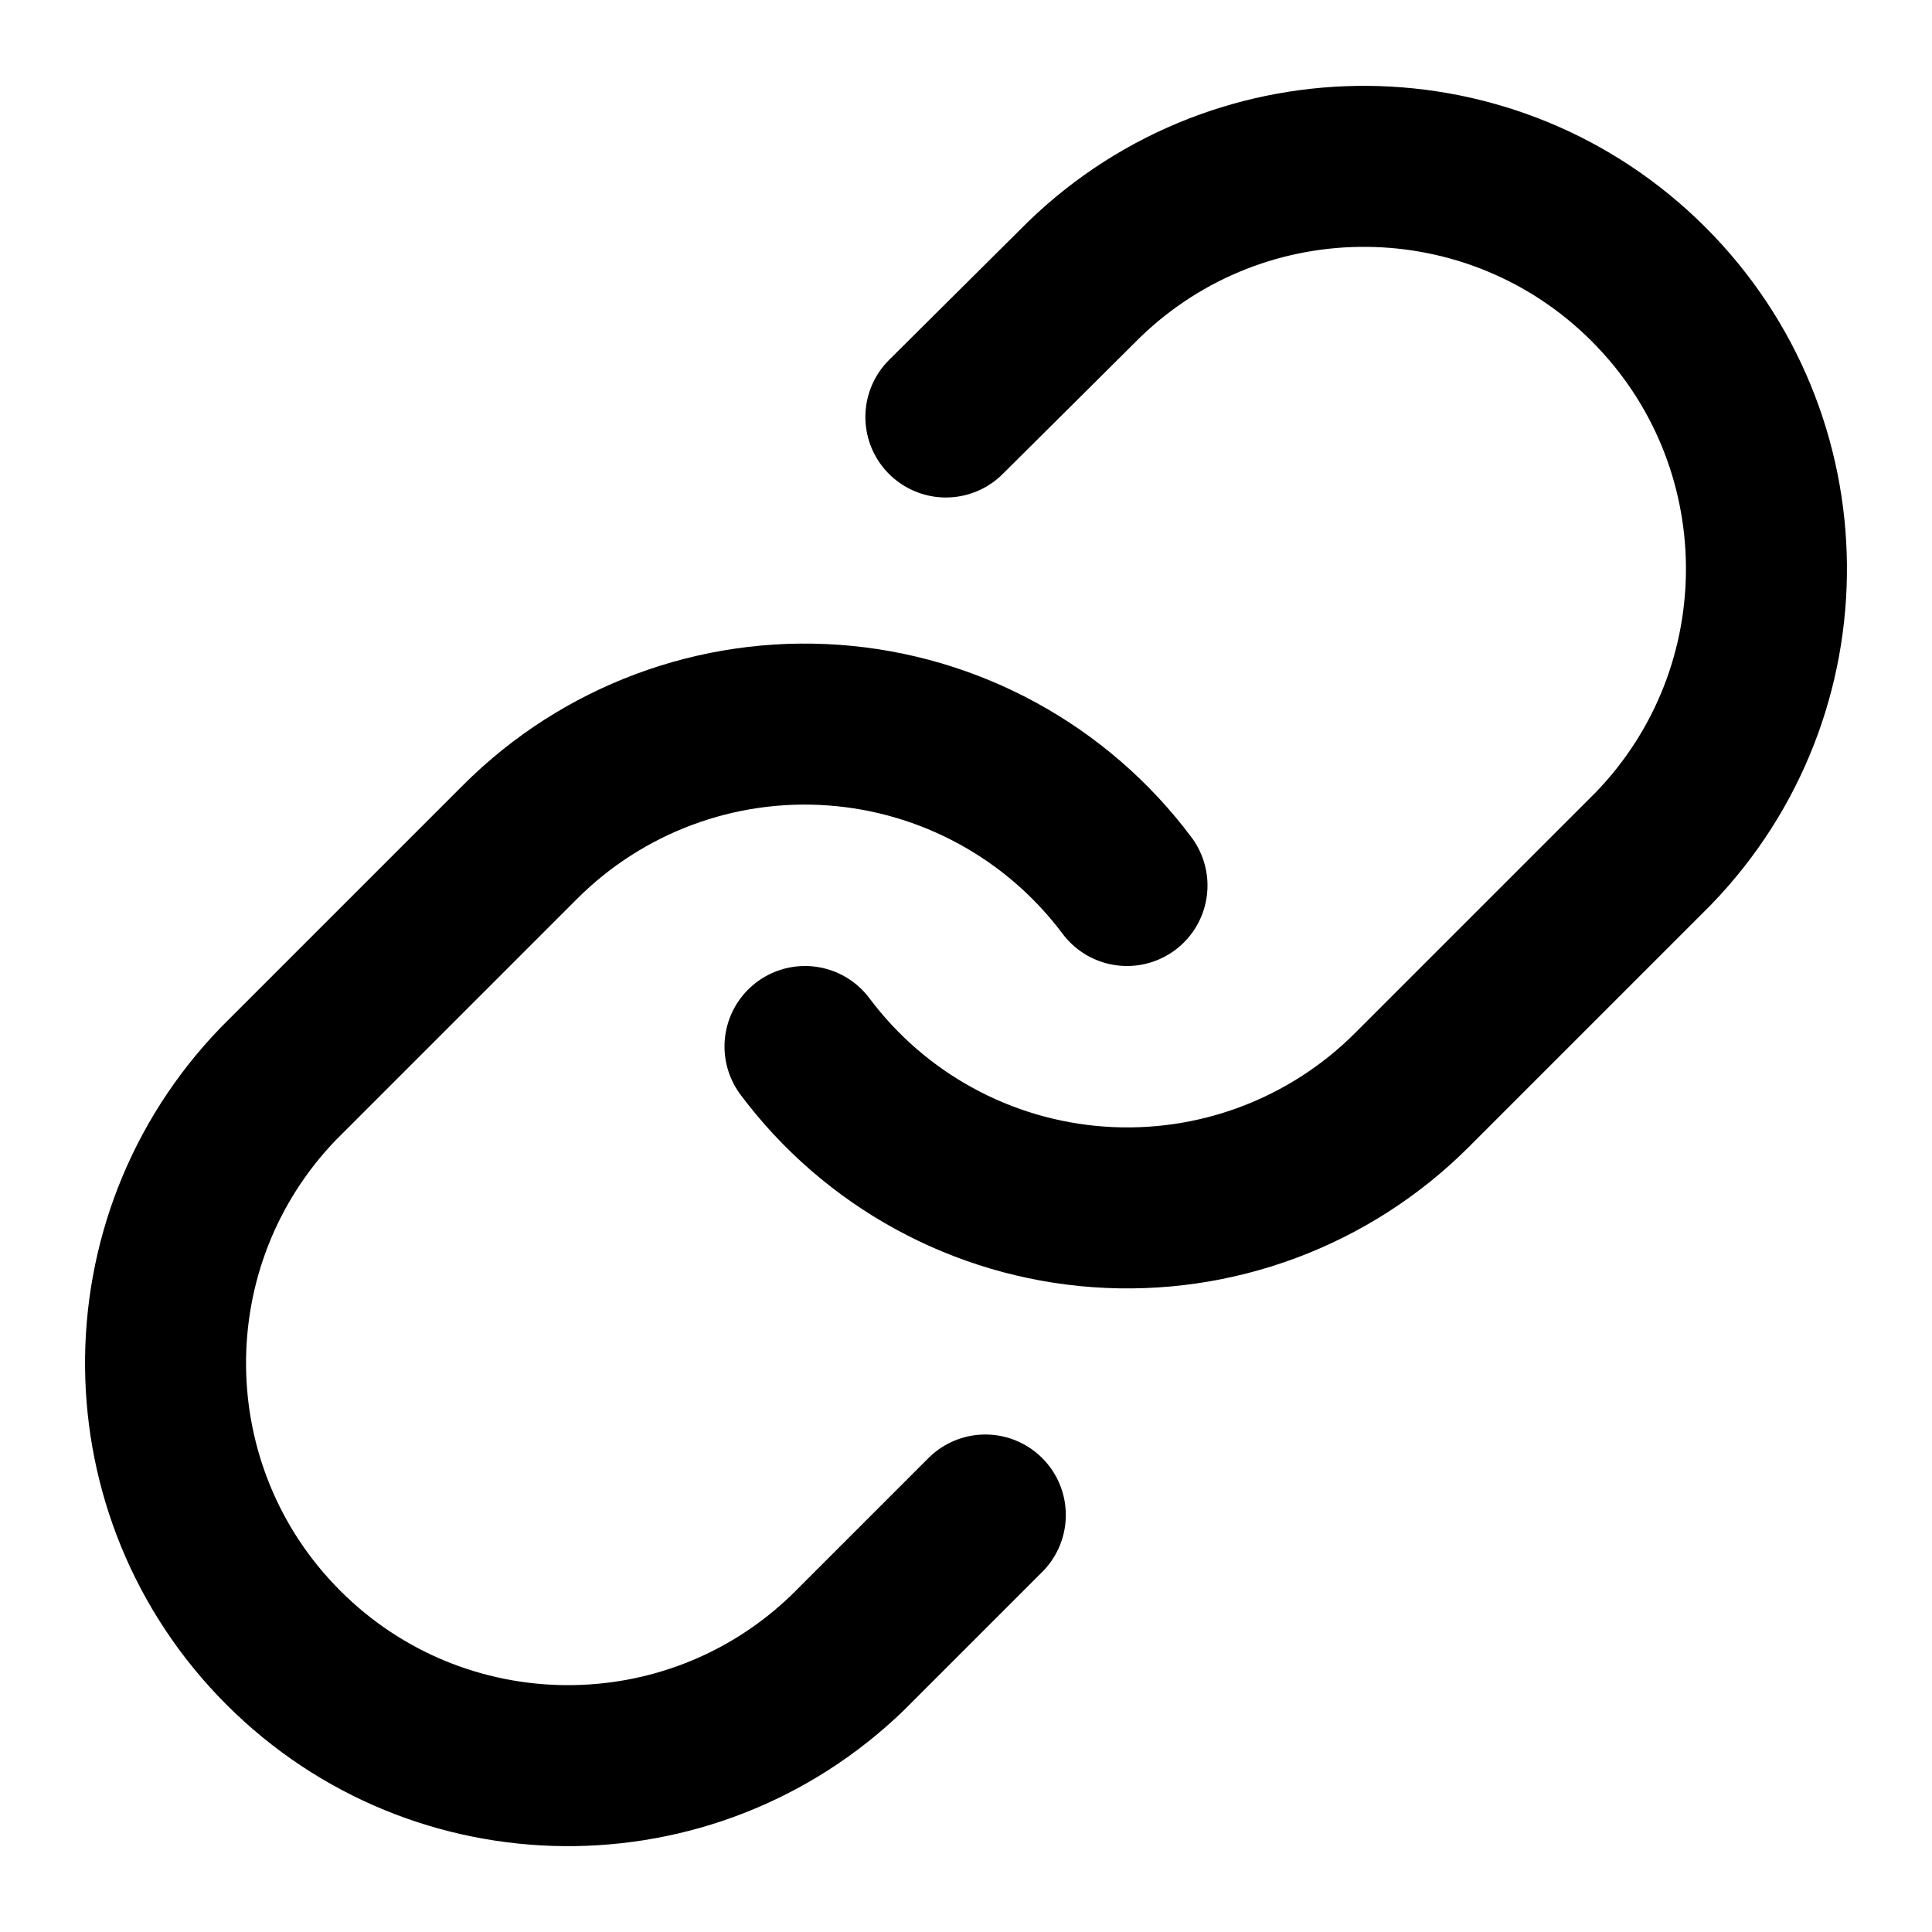
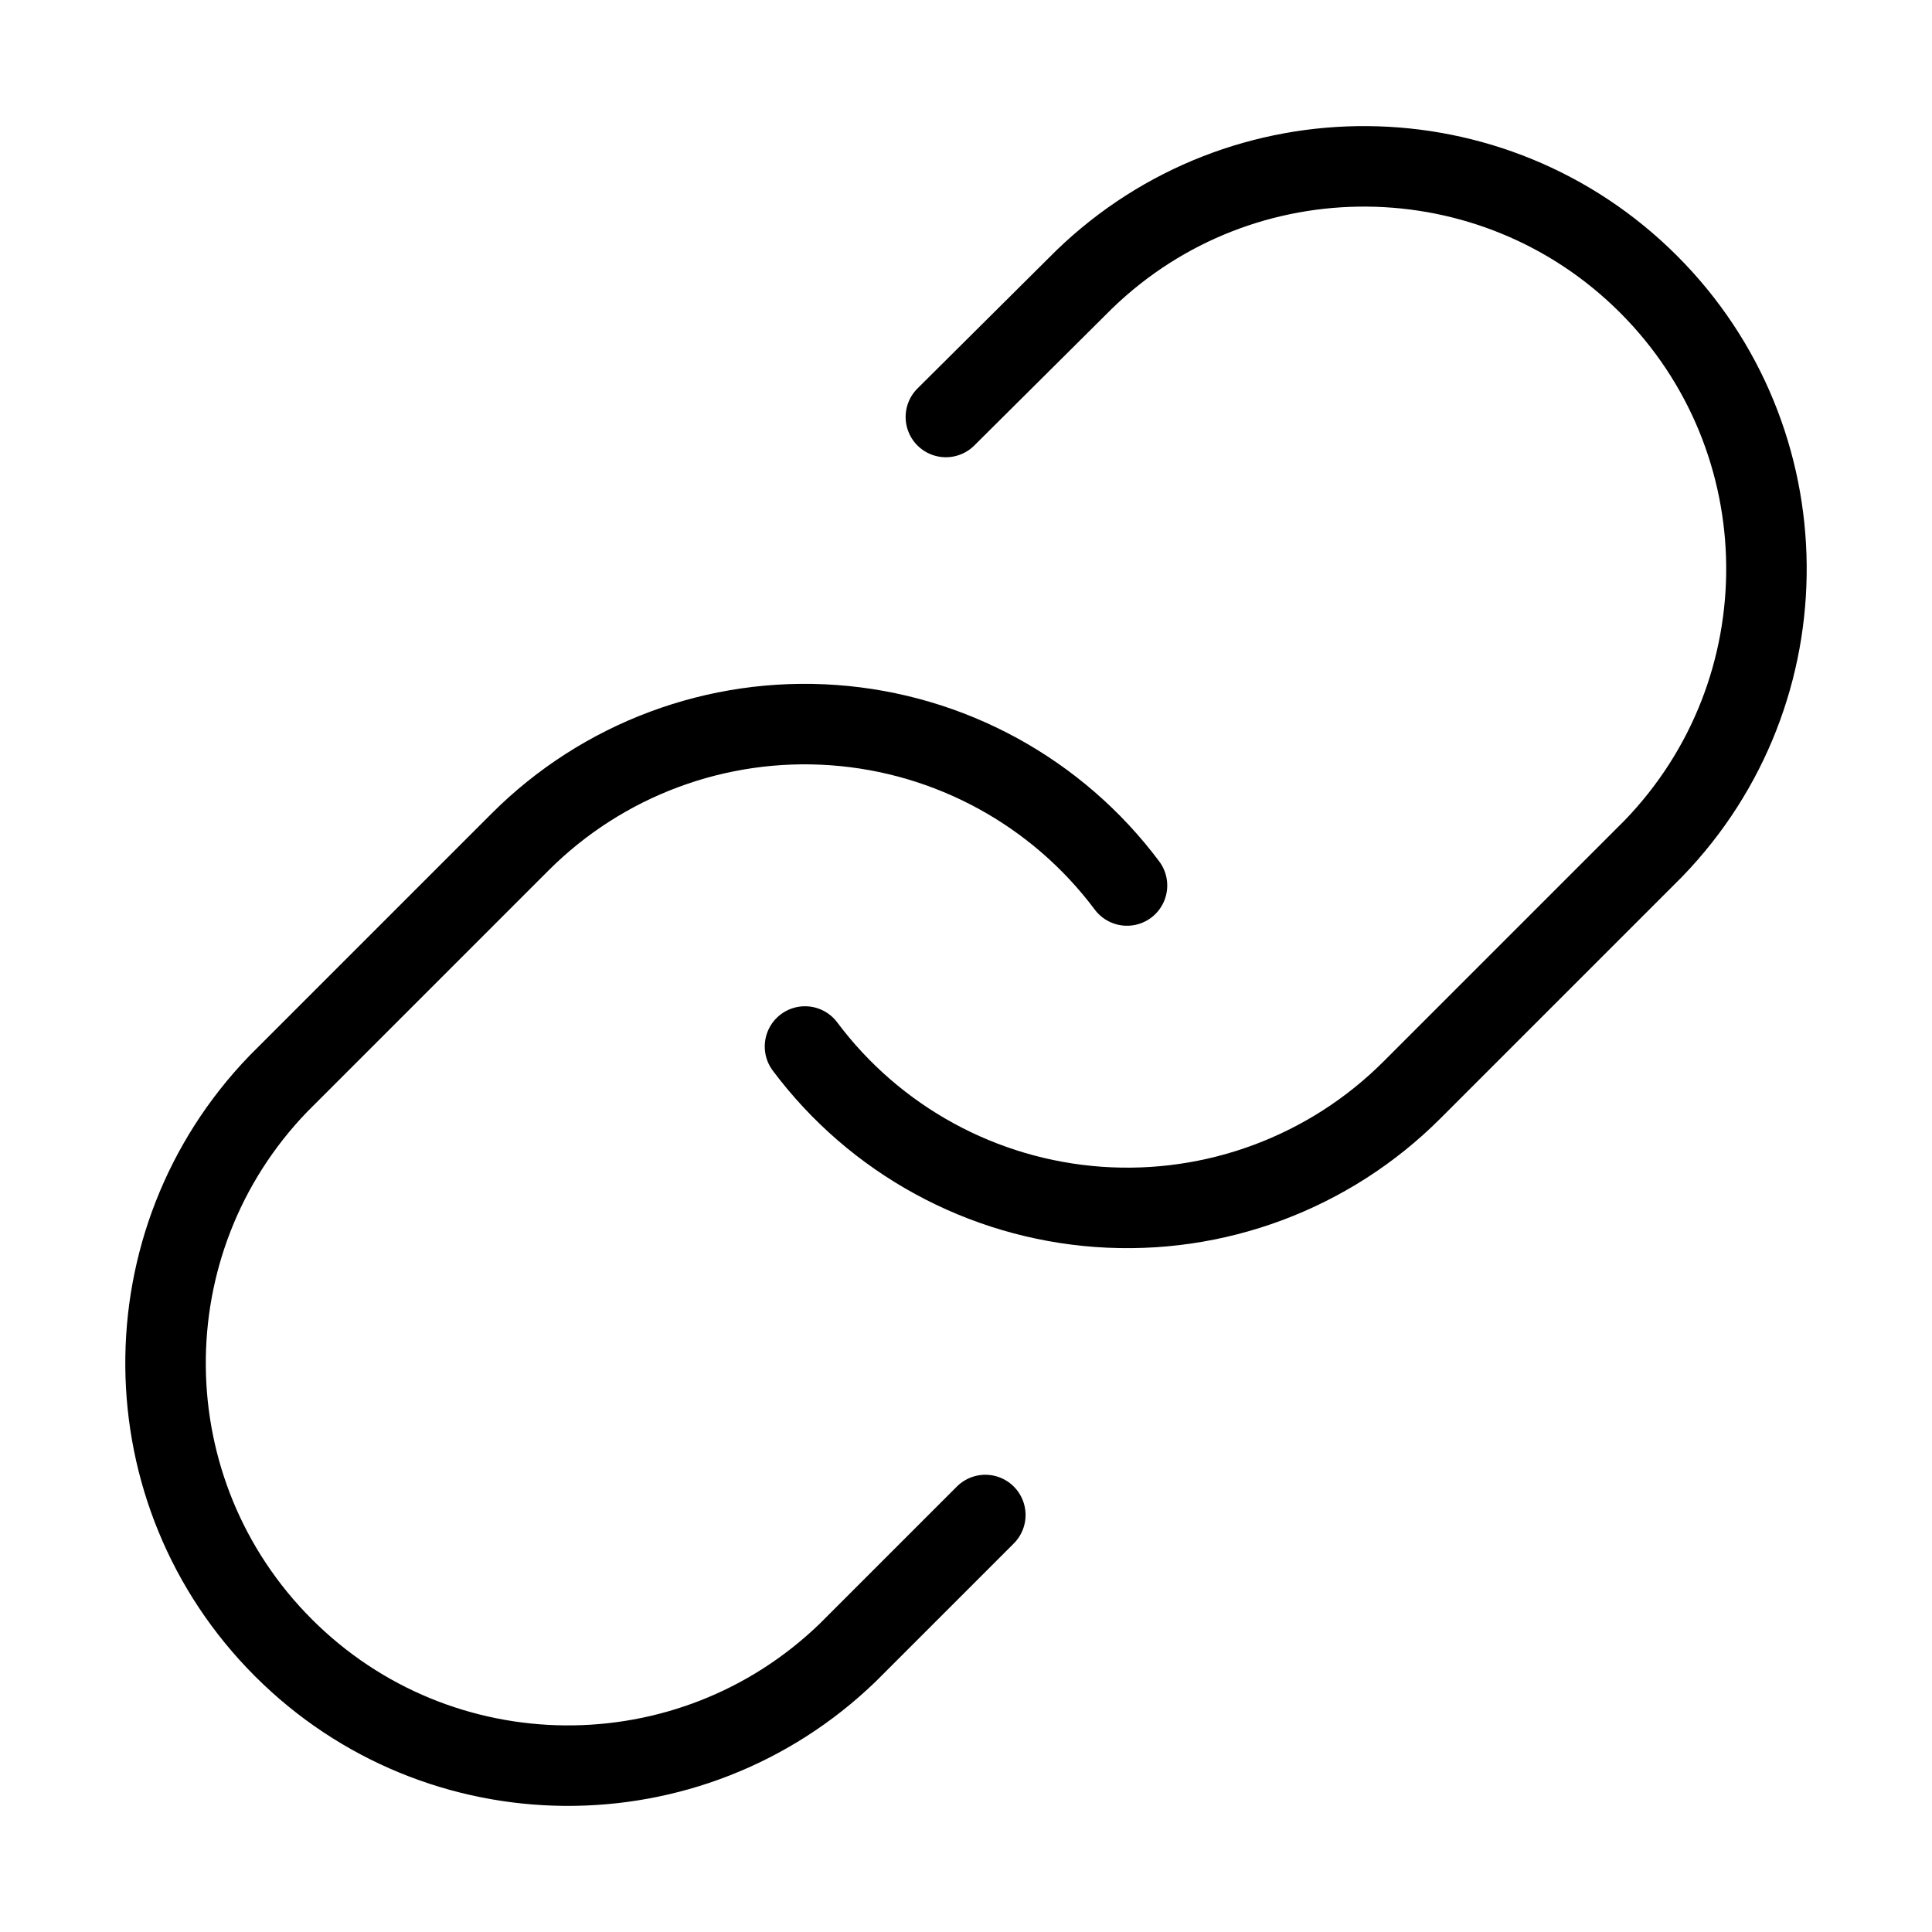
- <svg xmlns="http://www.w3.org/2000/svg" width="1em" height="1em" viewBox="0 0 24 24" fill="none" stroke="currentColor" stroke-width="2" stroke-linecap="round" stroke-linejoin="round" aria-hidden="true" focusable="false">
+ <svg xmlns="http://www.w3.org/2000/svg" width="1em" height="1em" viewBox="0 0 24 24" fill="none" stroke="currentColor" stroke-width="1" stroke-linecap="round" stroke-linejoin="round" aria-hidden="true" focusable="false">
  <path d="M10 13a5 5 0 0 0 7.54.54l3-3a5 5 0 0 0-7.07-7.07l-1.72 1.71" />
  <path d="M14 11a5 5 0 0 0-7.54-.54l-3 3a5 5 0 0 0 7.07 7.07l1.71-1.71" />
</svg>
